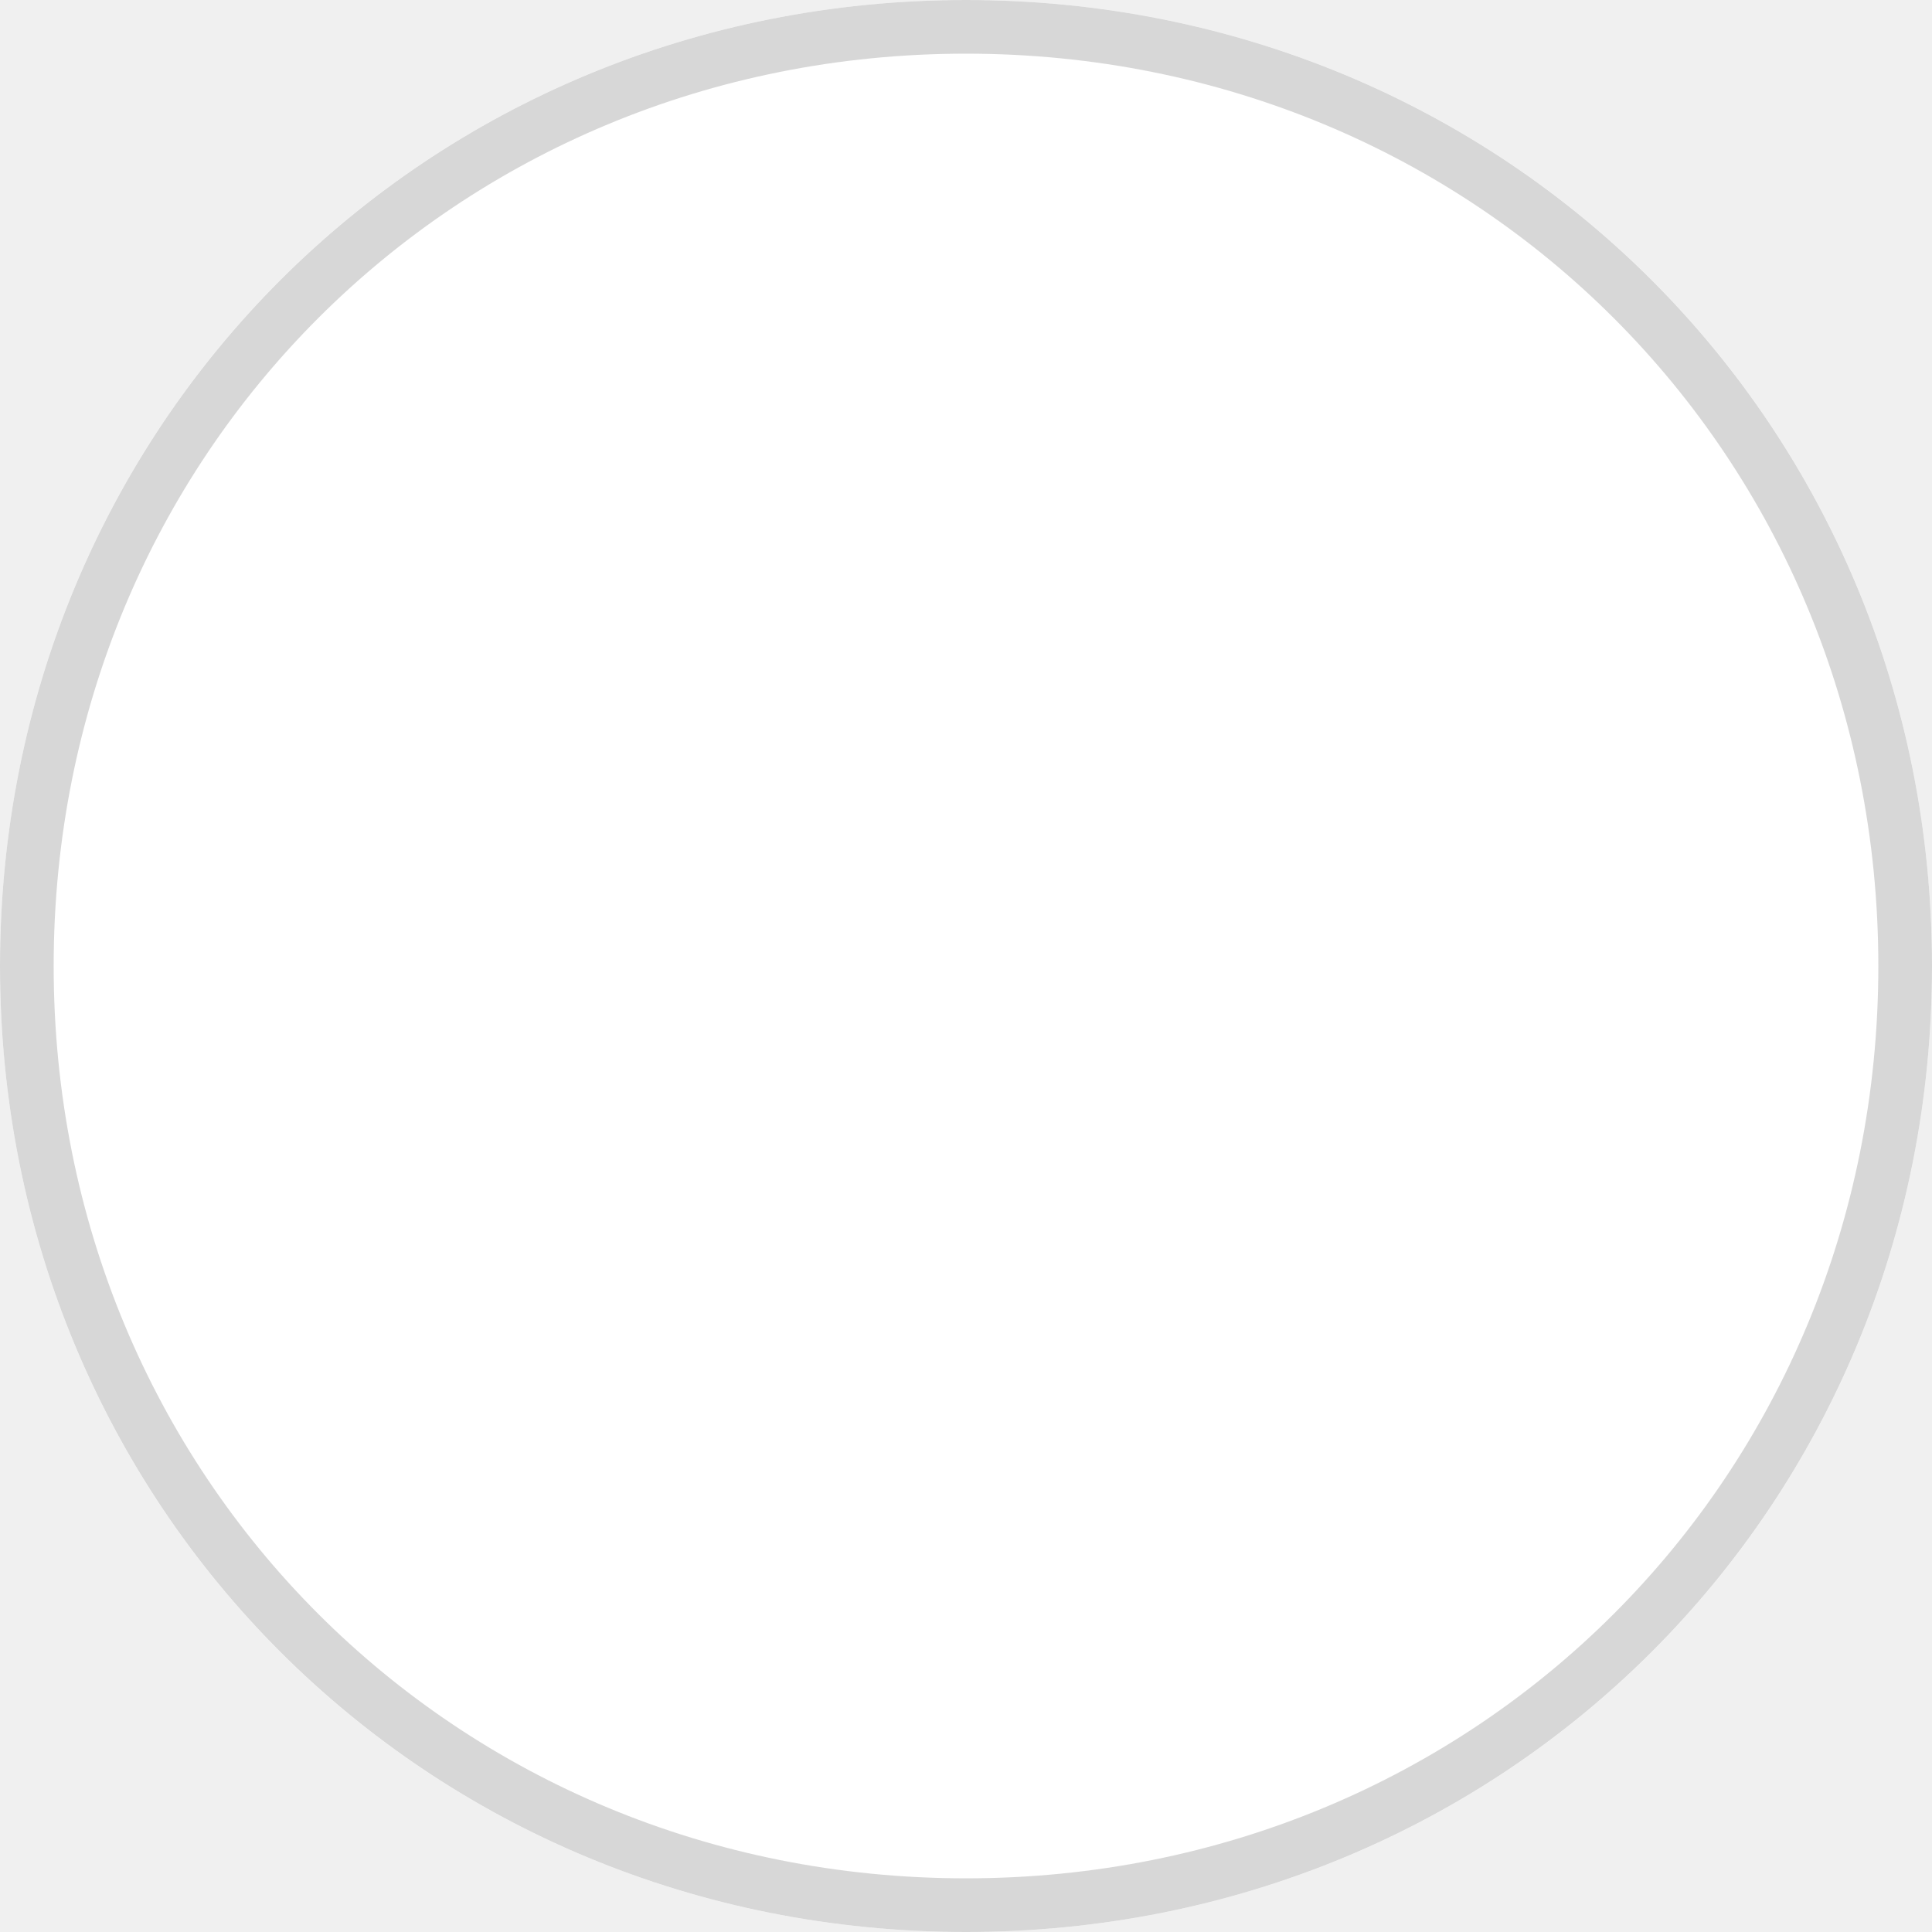
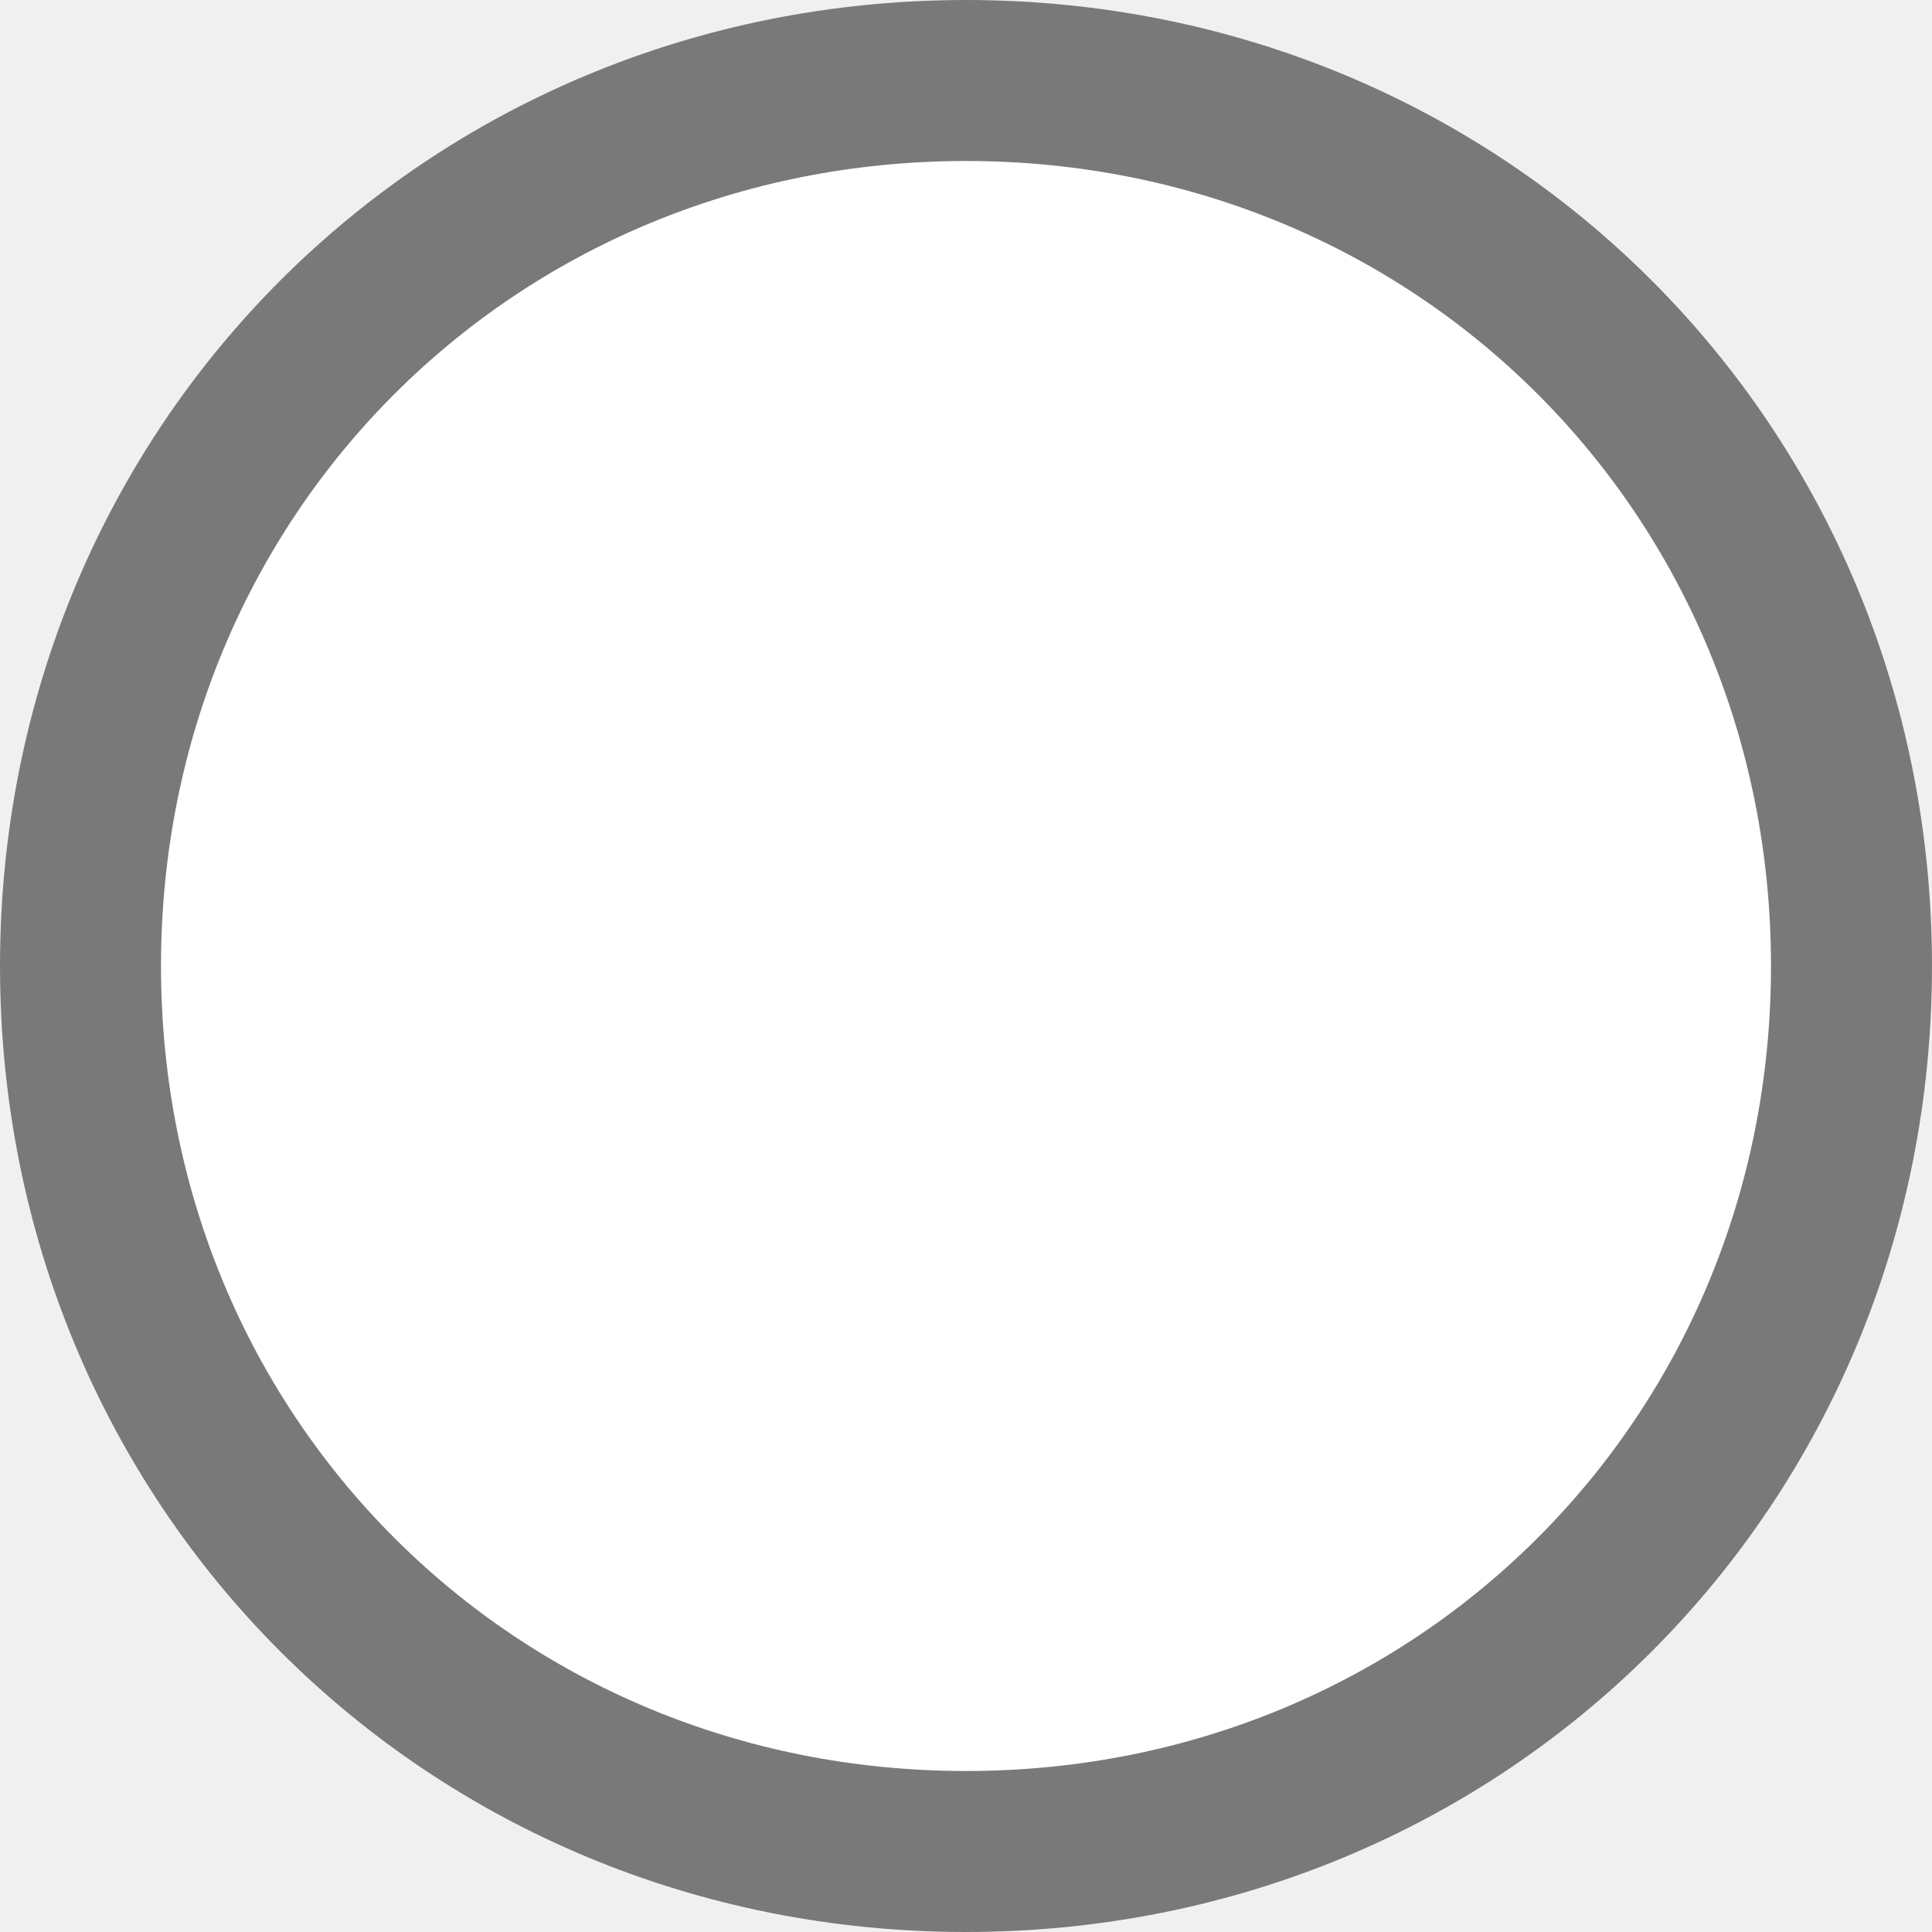
- <svg xmlns="http://www.w3.org/2000/svg" version="1.1" width="36px" height="36px">
-   <g transform="matrix(1 0 0 1 -29 -220 )">
-     <path d="M 47 220  C 57.08 220  65 227.92  65 238  C 65 248.08  57.08 256  47 256  C 36.92 256  29 248.08  29 238  C 29 227.92  36.92 220  47 220  Z " fill-rule="nonzero" fill="#ffffff" stroke="none" />
-     <path d="M 47 220.5  C 56.8 220.5  64.5 228.2  64.5 238  C 64.5 247.8  56.8 255.5  47 255.5  C 37.2 255.5  29.5 247.8  29.5 238  C 29.5 228.2  37.2 220.5  47 220.5  Z " stroke-width="1" stroke="#d7d7d7" fill="none" />
-   </g>
+ <svg xmlns="http://www.w3.org/2000/svg" version="1.1" width="12px" height="12px" viewBox="411 258  12 12">
+   <path d="M 417 258  C 420.36 258  423 260.64  423 264  C 423 267.36  420.36 270  417 270  C 413.64 270  411 267.36  411 264  C 411 260.64  413.64 258  417 258  Z " fill-rule="nonzero" fill="#ffffff" stroke="none" />
+   <path d="M 417 258.5  C 420.08 258.5  422.5 260.92  422.5 264  C 422.5 267.08  420.08 269.5  417 269.5  C 413.92 269.5  411.5 267.08  411.5 264  C 411.5 260.92  413.92 258.5  417 258.5  Z " stroke-width="1" stroke="#797979" fill="none" />
</svg>
